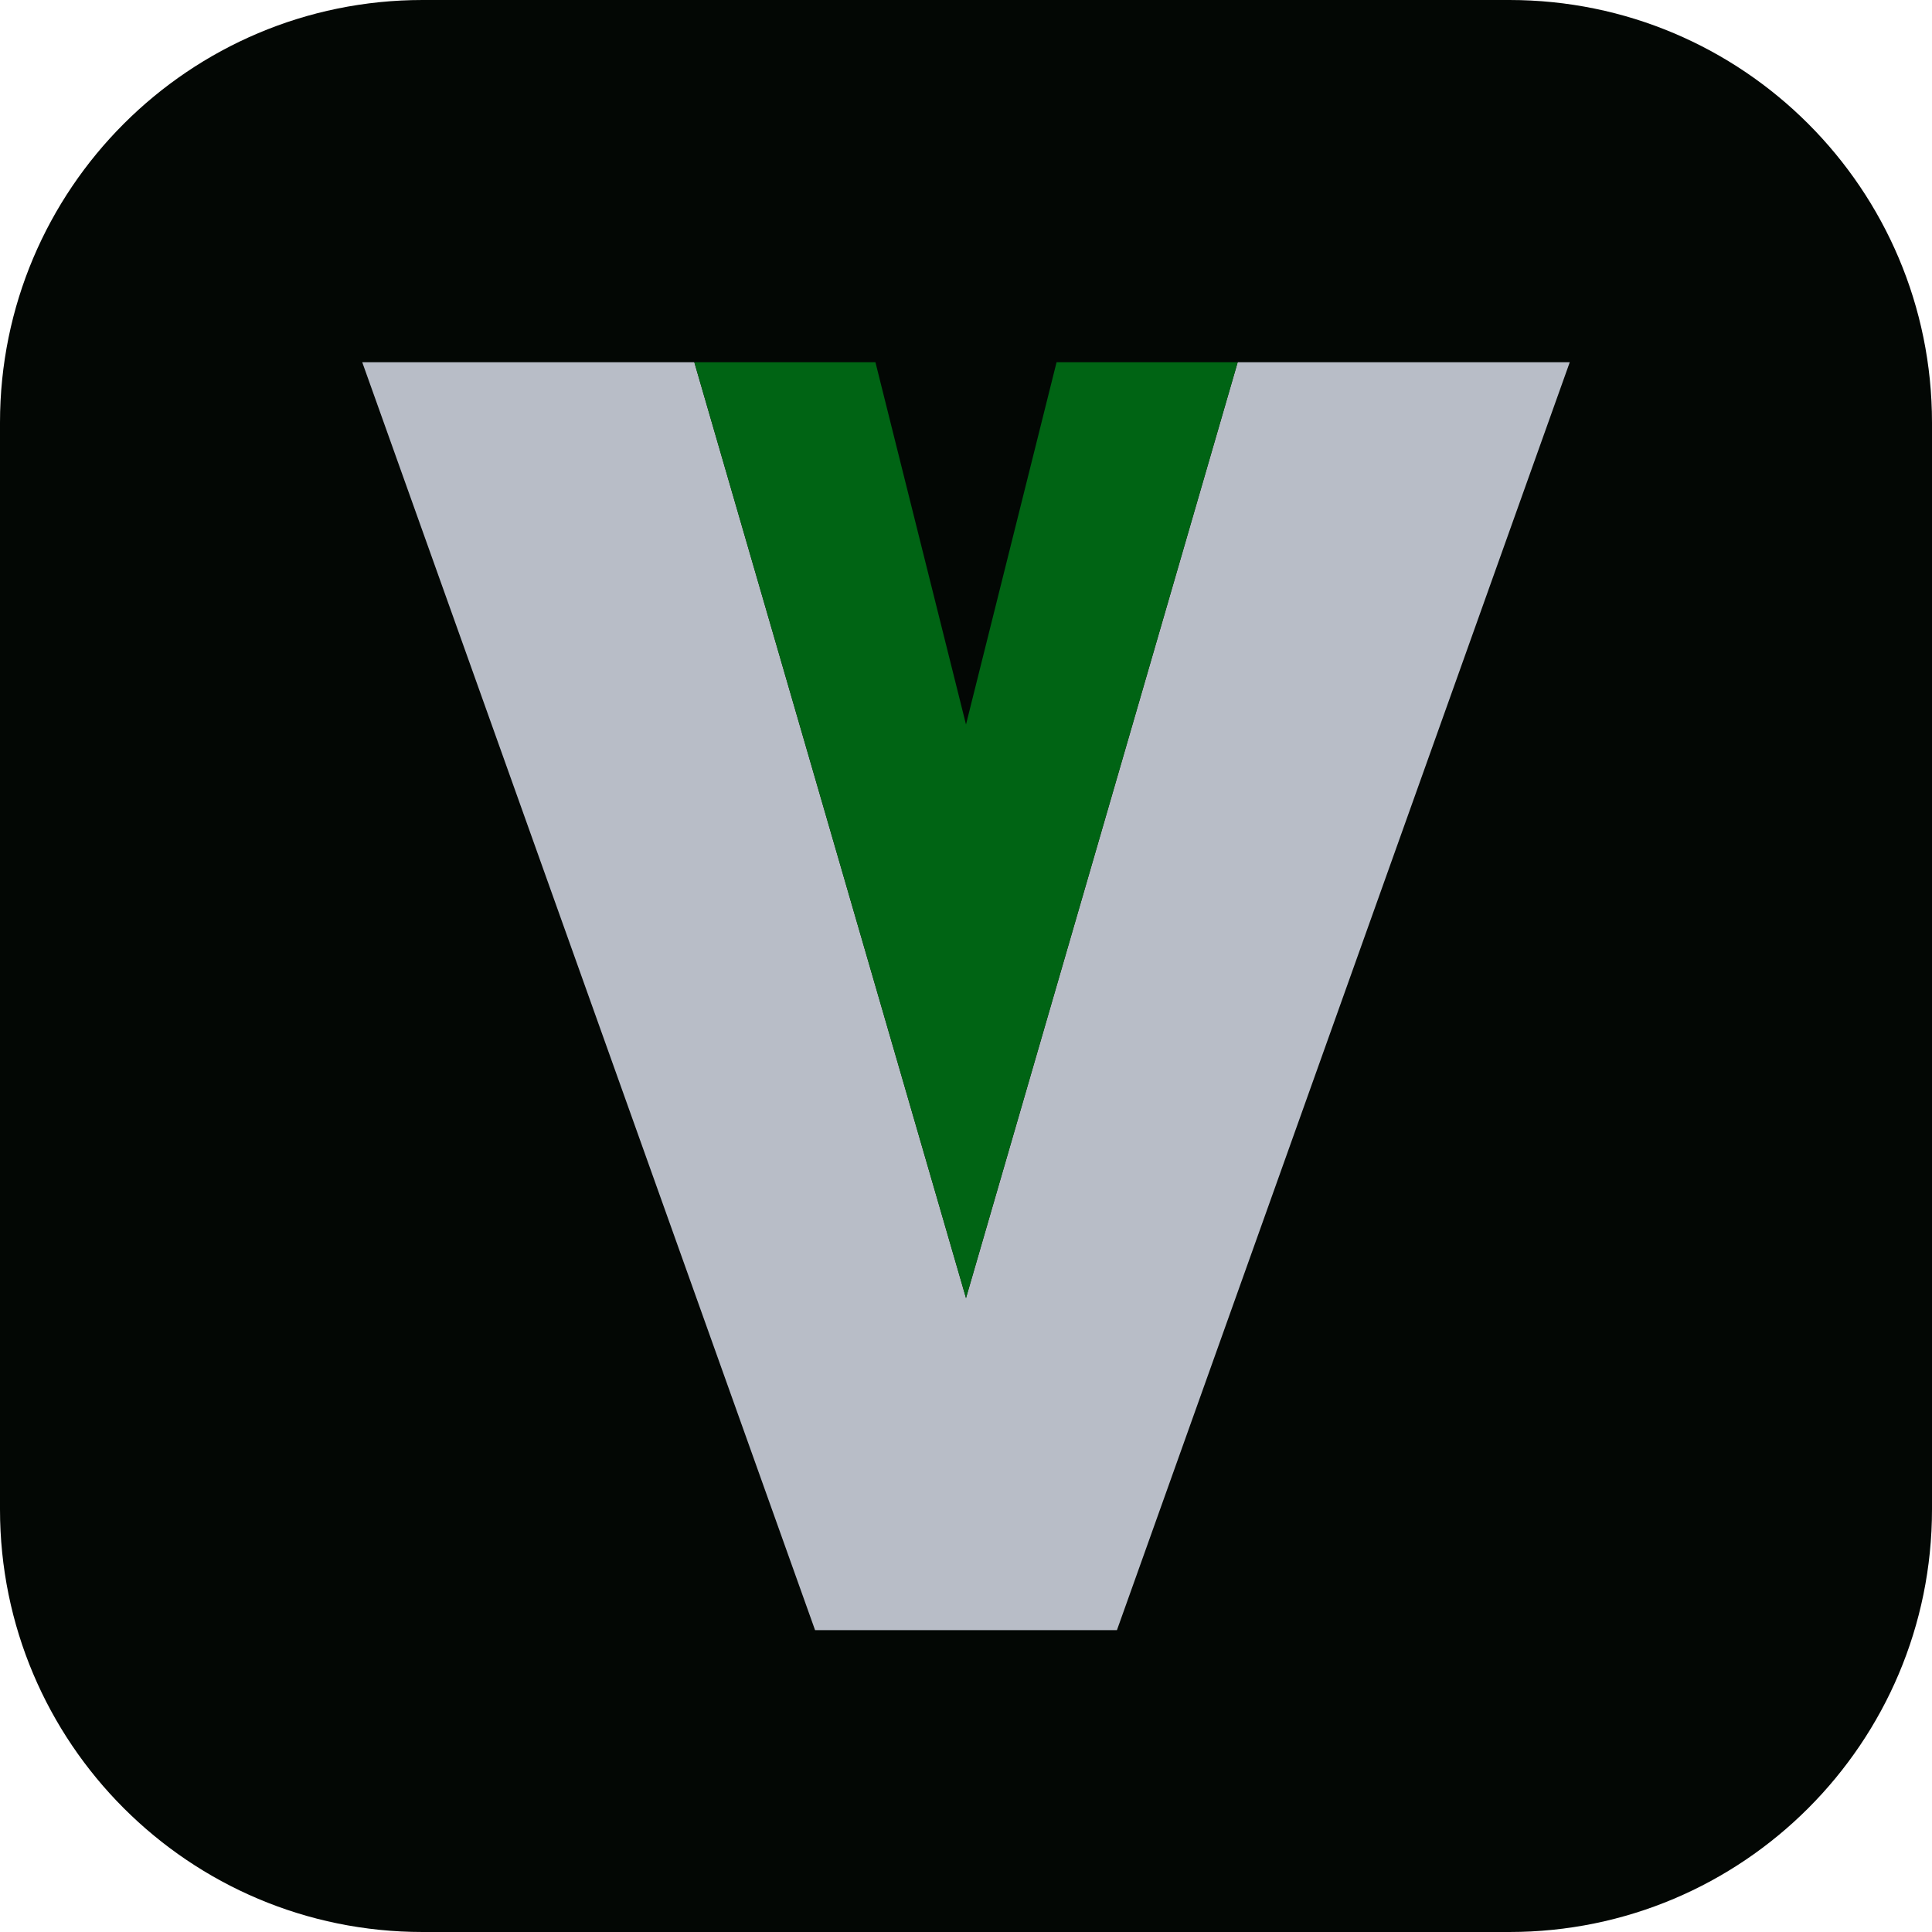
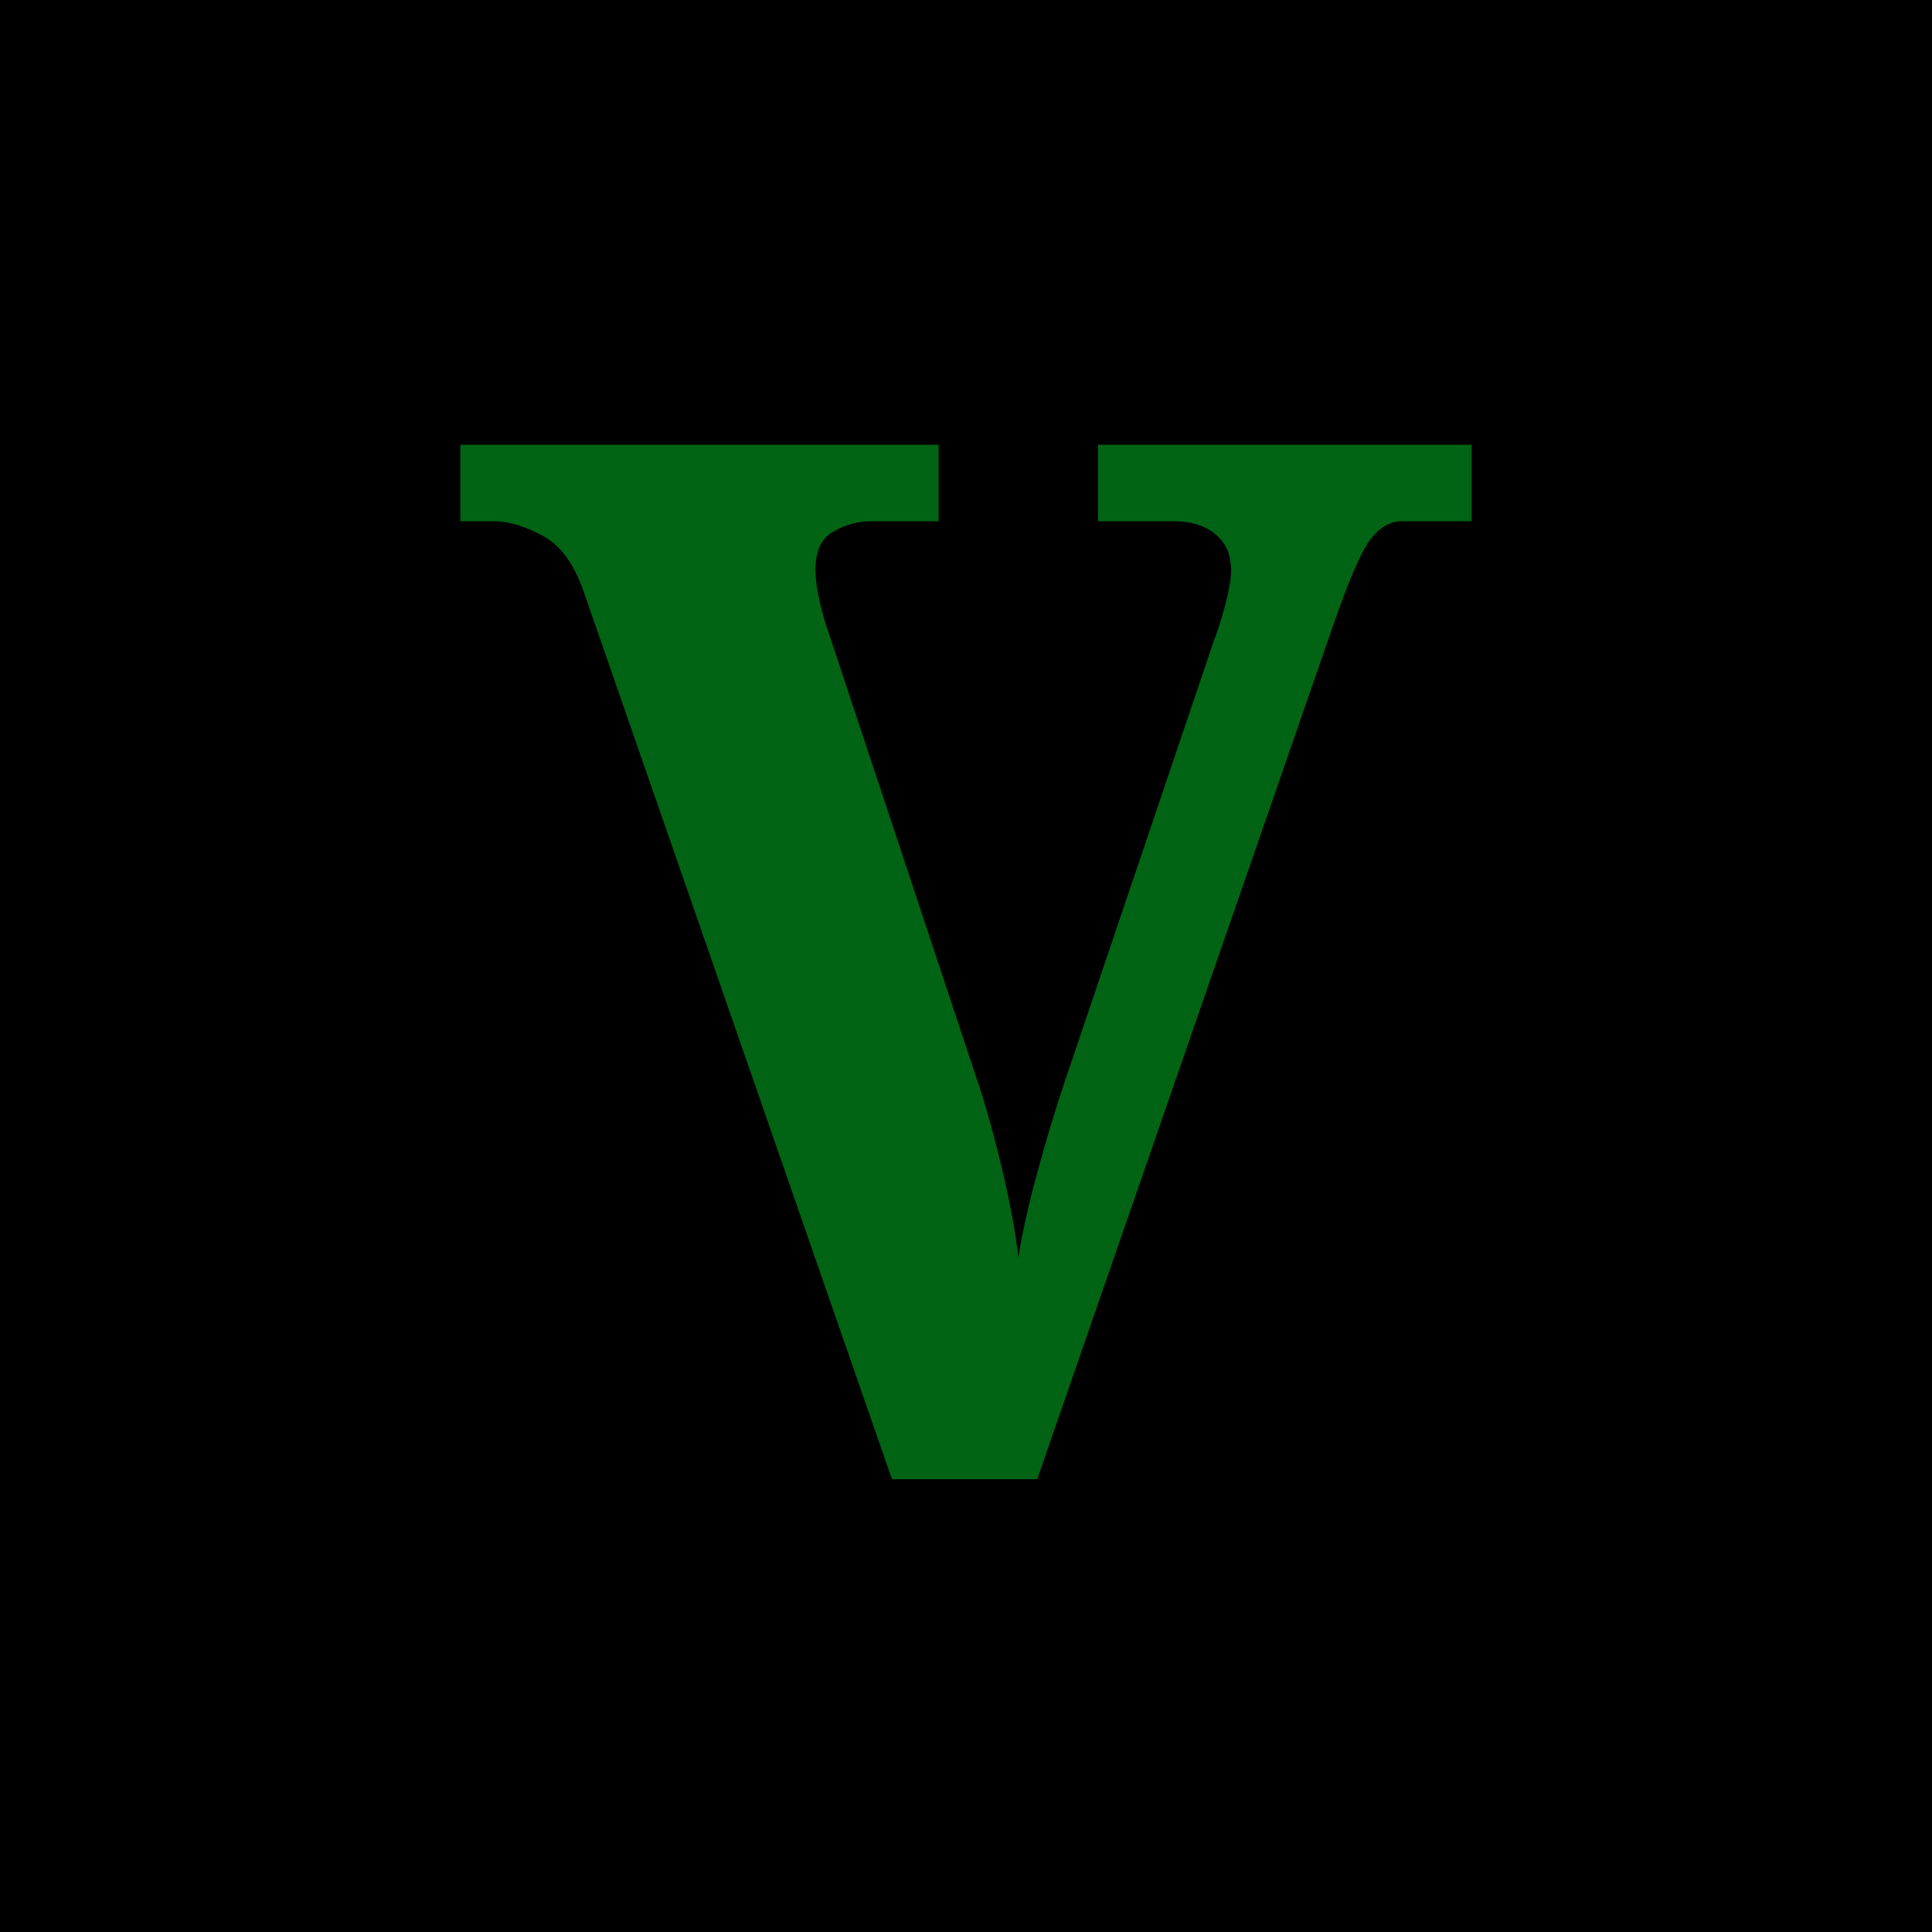
- <svg xmlns="http://www.w3.org/2000/svg" viewBox="0 0 64 64">
-   <rect width="64" height="64" rx="14" fill="#030704" />
-   <path d="M12 12h11l9 31 9-31h11L37 54H27z" fill="#b8bdc7" />
-   <path d="M32 43 23 12h6l3 12 3-12h6z" fill="#006414" />
+ <svg xmlns="http://www.w3.org/2000/svg" width="64" height="64">
+   <rect width="64" height="64" fill="#000" />
+   <text x="32" y="49" font-size="48" font-family="serif" font-weight="bold" text-anchor="middle" fill="#006414">V</text>
</svg>
